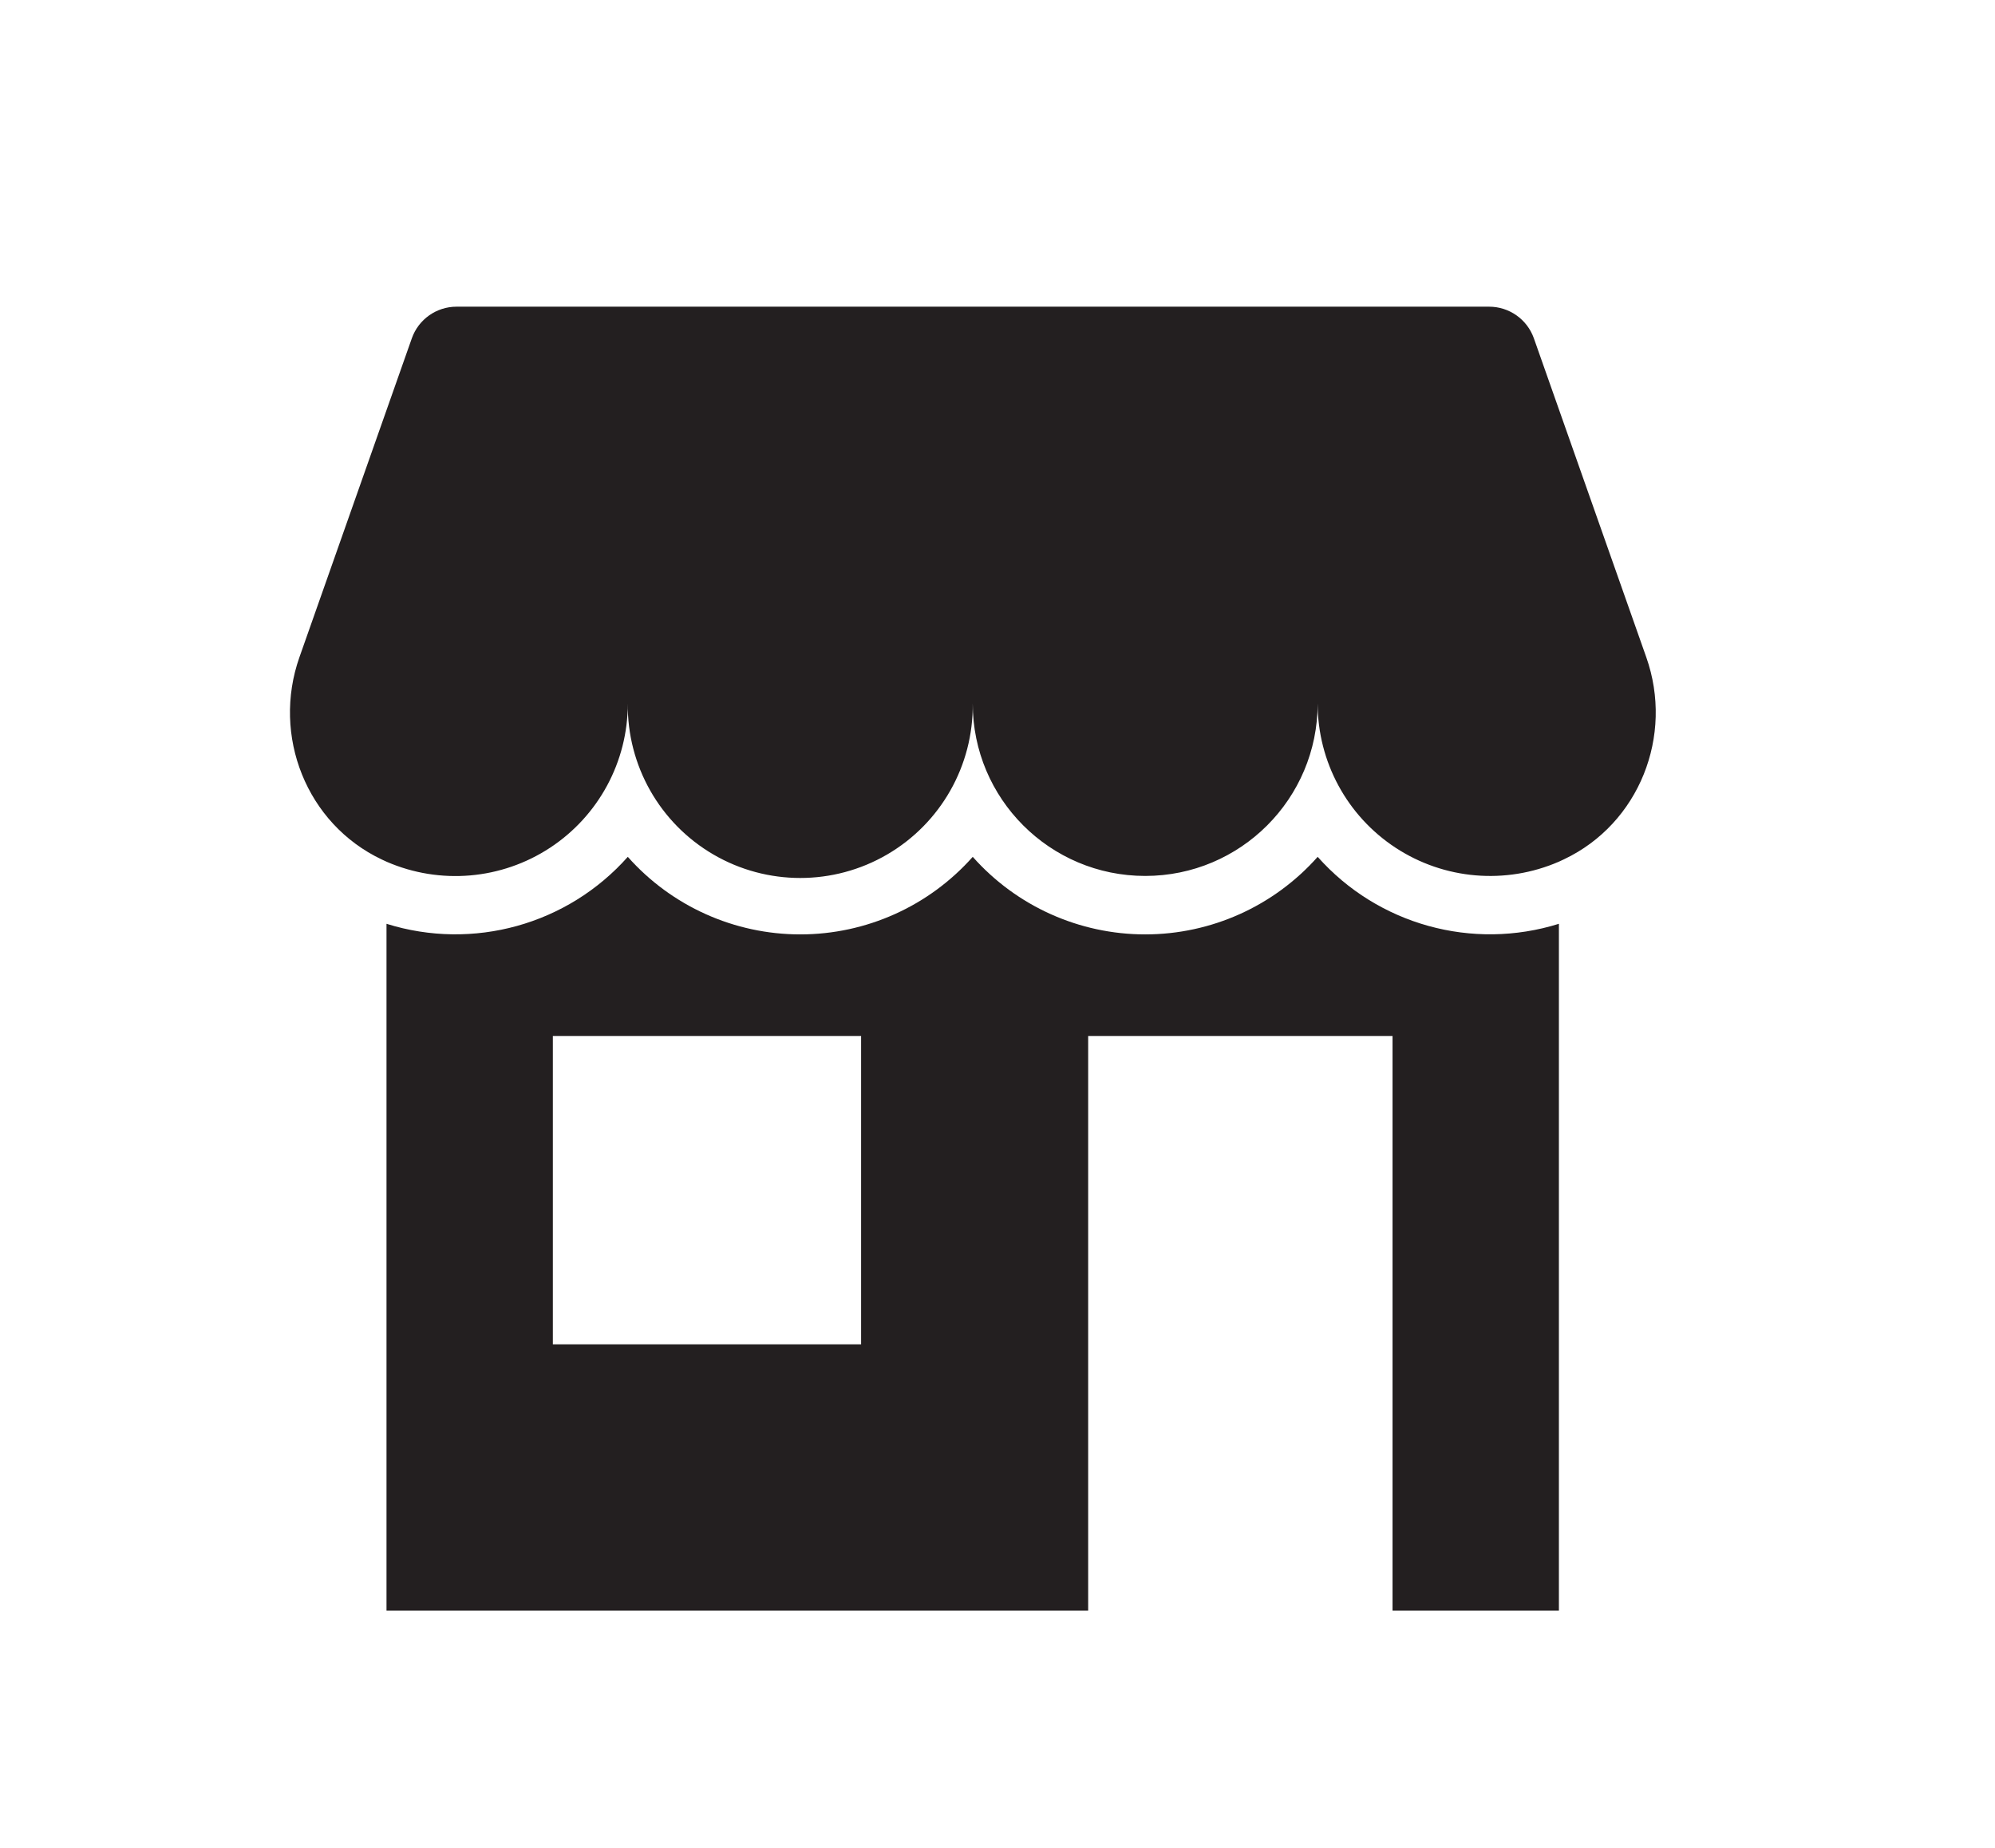
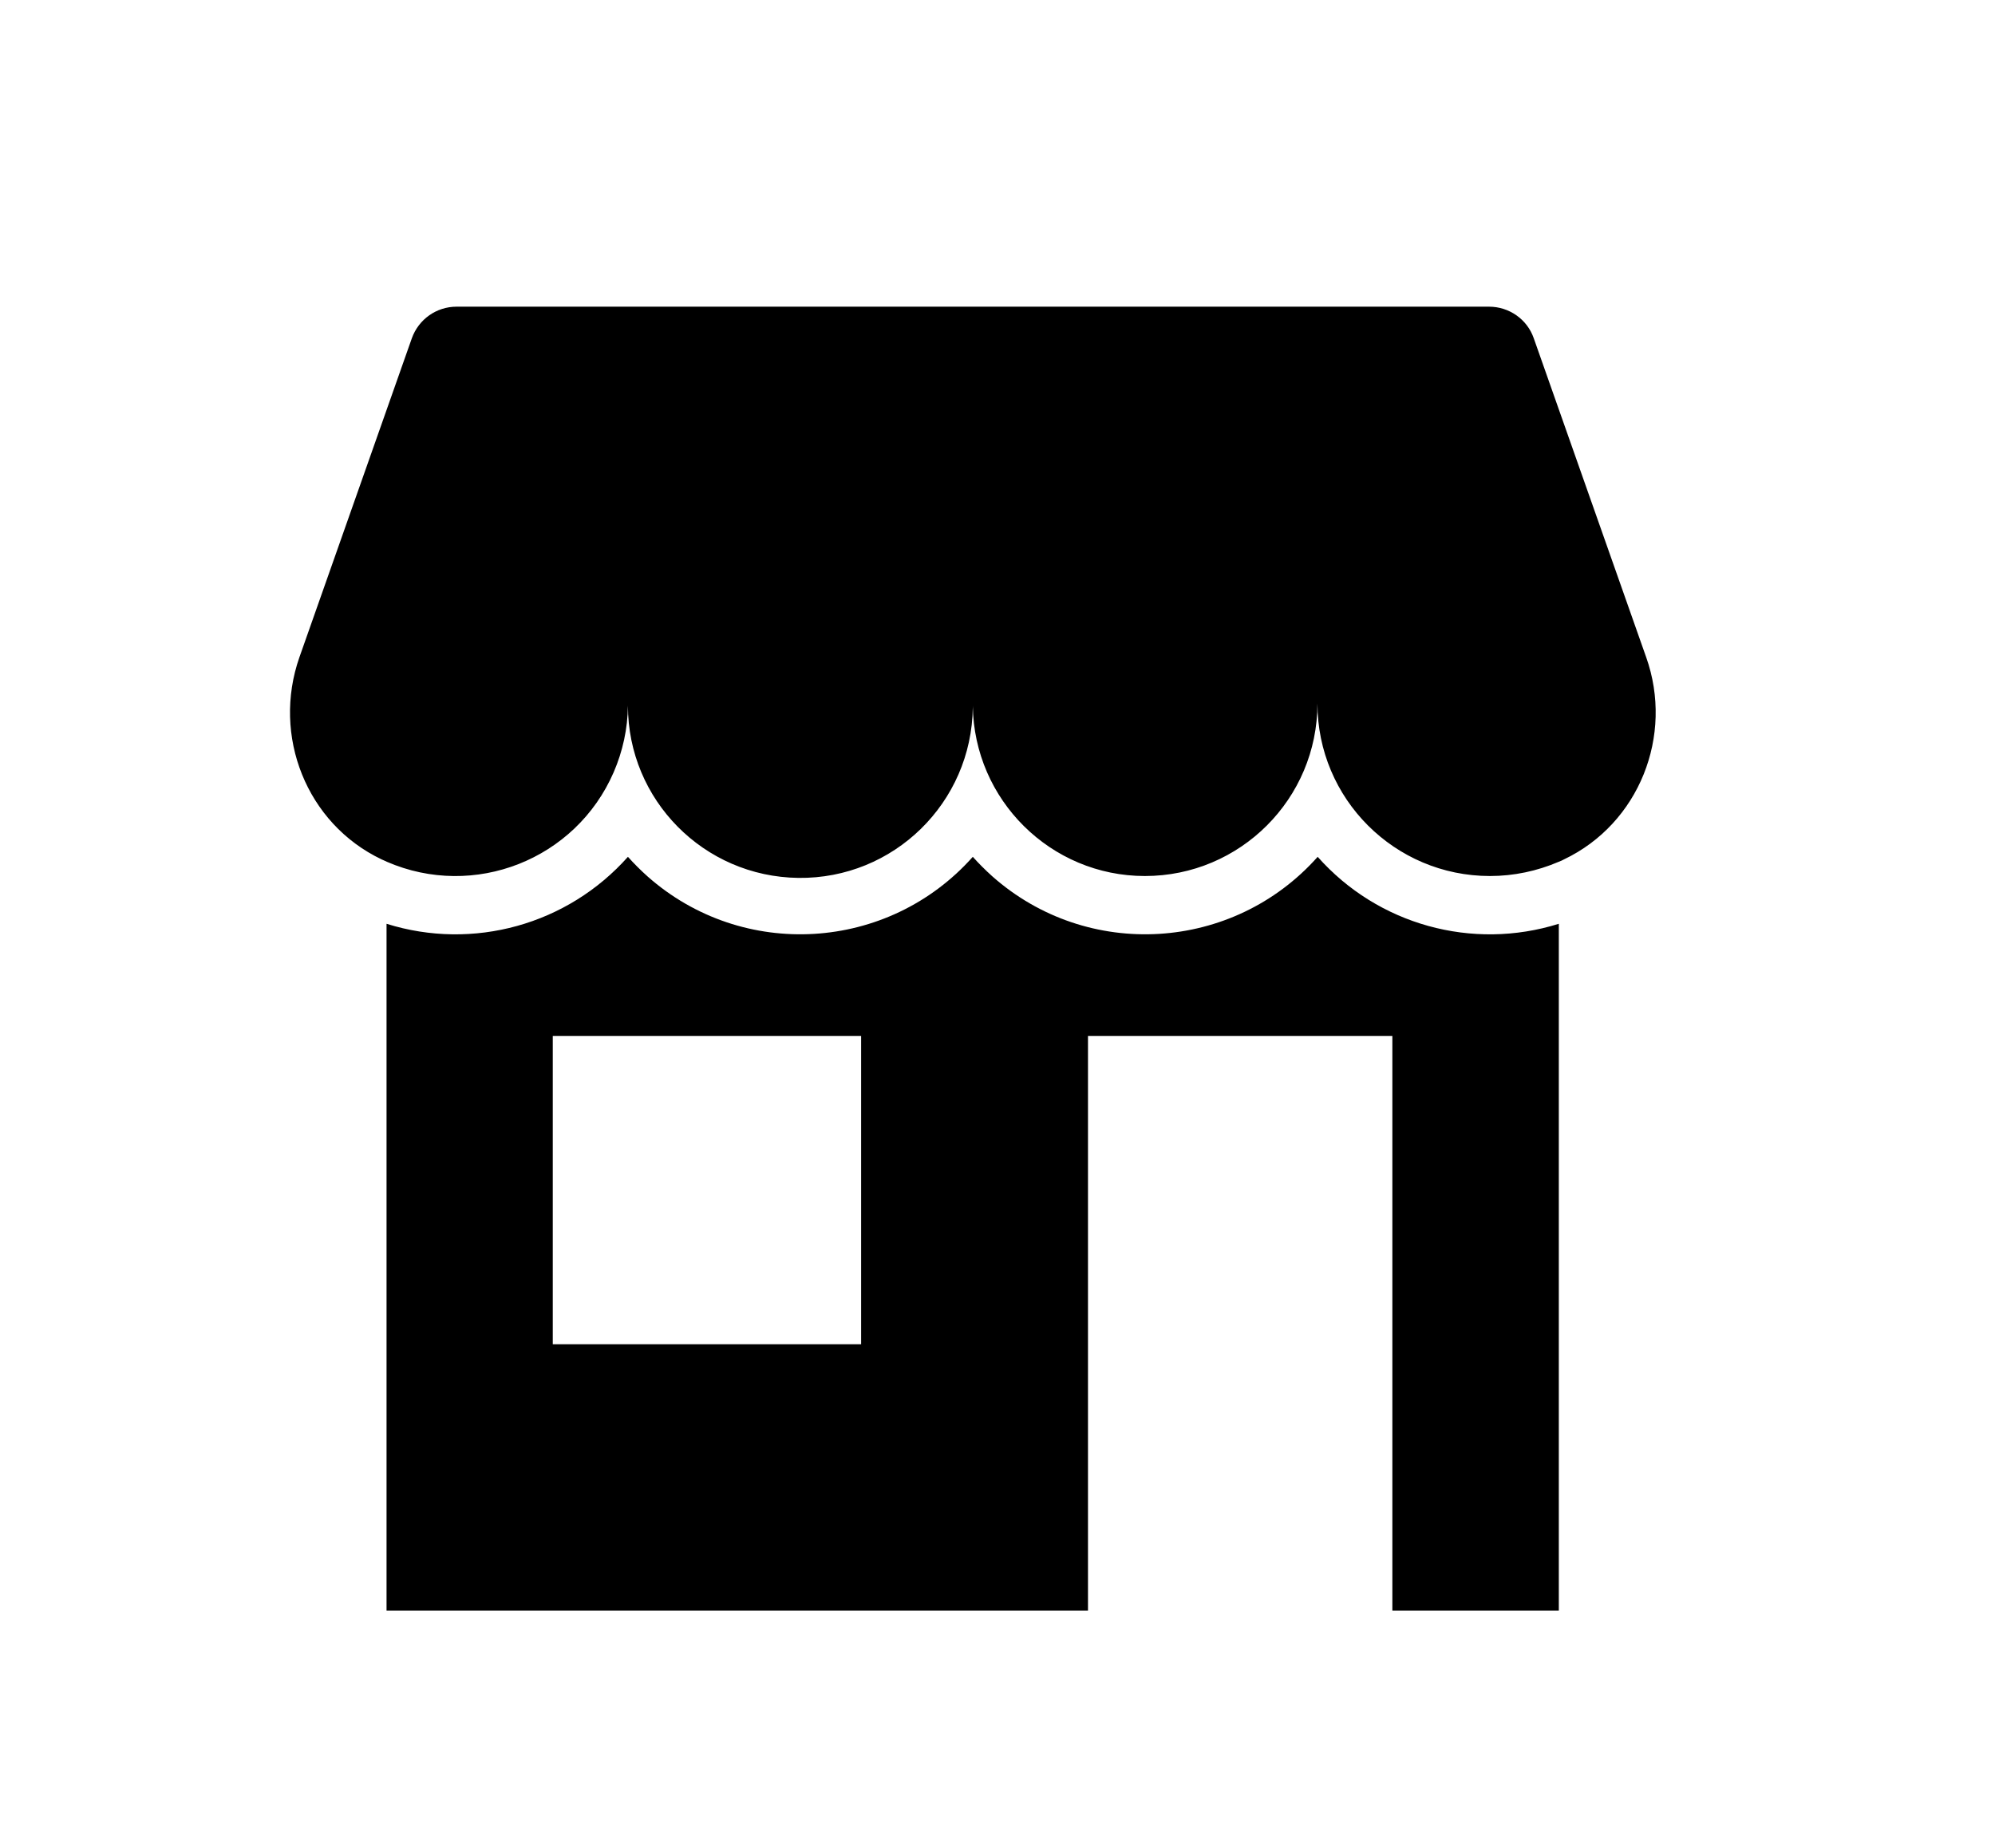
- <svg xmlns="http://www.w3.org/2000/svg" id="Layer_1" data-name="Layer 1" viewBox="0 0 852.09 789.08">
-   <defs>
-     <style>.cls-1{fill:#fff;}.cls-2{fill:#231f20;}</style>
-   </defs>
-   <rect class="cls-1" x="-168.03" y="-174.04" width="1167" height="1167" />
-   <path class="cls-2" d="M703.13,280.69l-48-136.2A20.27,20.27,0,0,0,636,131H195a20.25,20.25,0,0,0-19.11,13.53l-48,136.2c-11.82,33.54,3,71.13,35.12,86.38.72.34,1.43.67,2.16,1A73.63,73.63,0,0,0,268.14,300.5a73.67,73.67,0,1,0,147.33,0,73.66,73.66,0,1,0,147.32,0,73.67,73.67,0,0,0,103.07,67.55c.72-.31,1.44-.64,2.15-1C700.13,351.82,715,314.23,703.13,280.69Z" />
-   <path class="cls-2" d="M562.79,366a98.45,98.45,0,0,1-147.32,0,98.46,98.46,0,0,1-147.33,0A98.46,98.46,0,0,1,165.08,394.6V688H464.77V442.52h130V688h71.06V394.6A98.48,98.48,0,0,1,562.79,366Zm-195,208.23H236.13V442.52H367.79Z" />
+ <svg xmlns="http://www.w3.org/2000/svg" version="1.1" id="Layer_1" x="0px" y="0px" viewBox="0 0 852.1 789.1" style="enable-background:new 0 0 852.1 789.1;" xml:space="preserve">
+   <style type="text/css">
+ 	.st0{fill:#FFFFFF;}
+ </style>
+   <rect x="-168" y="-174" class="st0" width="1167" height="1167" />
+   <g id="XMLID_1_">
+     <g>
+       <path d="M415.5,301.4c0,0.3,0,0.5,0,0.8c-0.5,40.7-33.8,73.3-74.5,72.8c-40.4-0.5-72.8-33.3-72.8-73.6c-0.1,9.8-2.2,19.5-6.1,28.5    c-16.2,37.3-59.6,54.4-96.9,38.2c-0.7-0.3-1.4-0.7-2.2-1c-32.1-15.3-46.9-52.8-35.1-86.4l48-136.2c2.9-8.1,10.5-13.5,19.1-13.5    h441c8.6,0,16.3,5.4,19.1,13.5l48,136.2c11.9,33.5-3,71.1-35.1,86.4c-0.7,0.4-1.4,0.7-2.2,1c-9.3,4-19.3,6.1-29.4,6.1    c-40.7,0-73.7-33-73.7-73.7c0,40.7-33,73.7-73.7,73.7C448.8,374.2,416,341.7,415.5,301.4z" />
+       <path d="M665.8,394.6V688h-71.1V442.5h-130V688H165.1V394.6c37,11.6,77.3,0.4,103.1-28.6c2.6,2.9,5.4,5.7,8.3,8.3    c40.7,36.1,102.9,32.3,139-8.3c2.6,2.9,5.4,5.7,8.3,8.3c40.7,36.1,102.9,32.3,139-8.3C588.5,395,628.8,406.2,665.8,394.6z     M367.8,574.2V442.5H236.1v131.7H367.8z" />
+     </g>
+     <g>
+ 	</g>
+   </g>
</svg>
